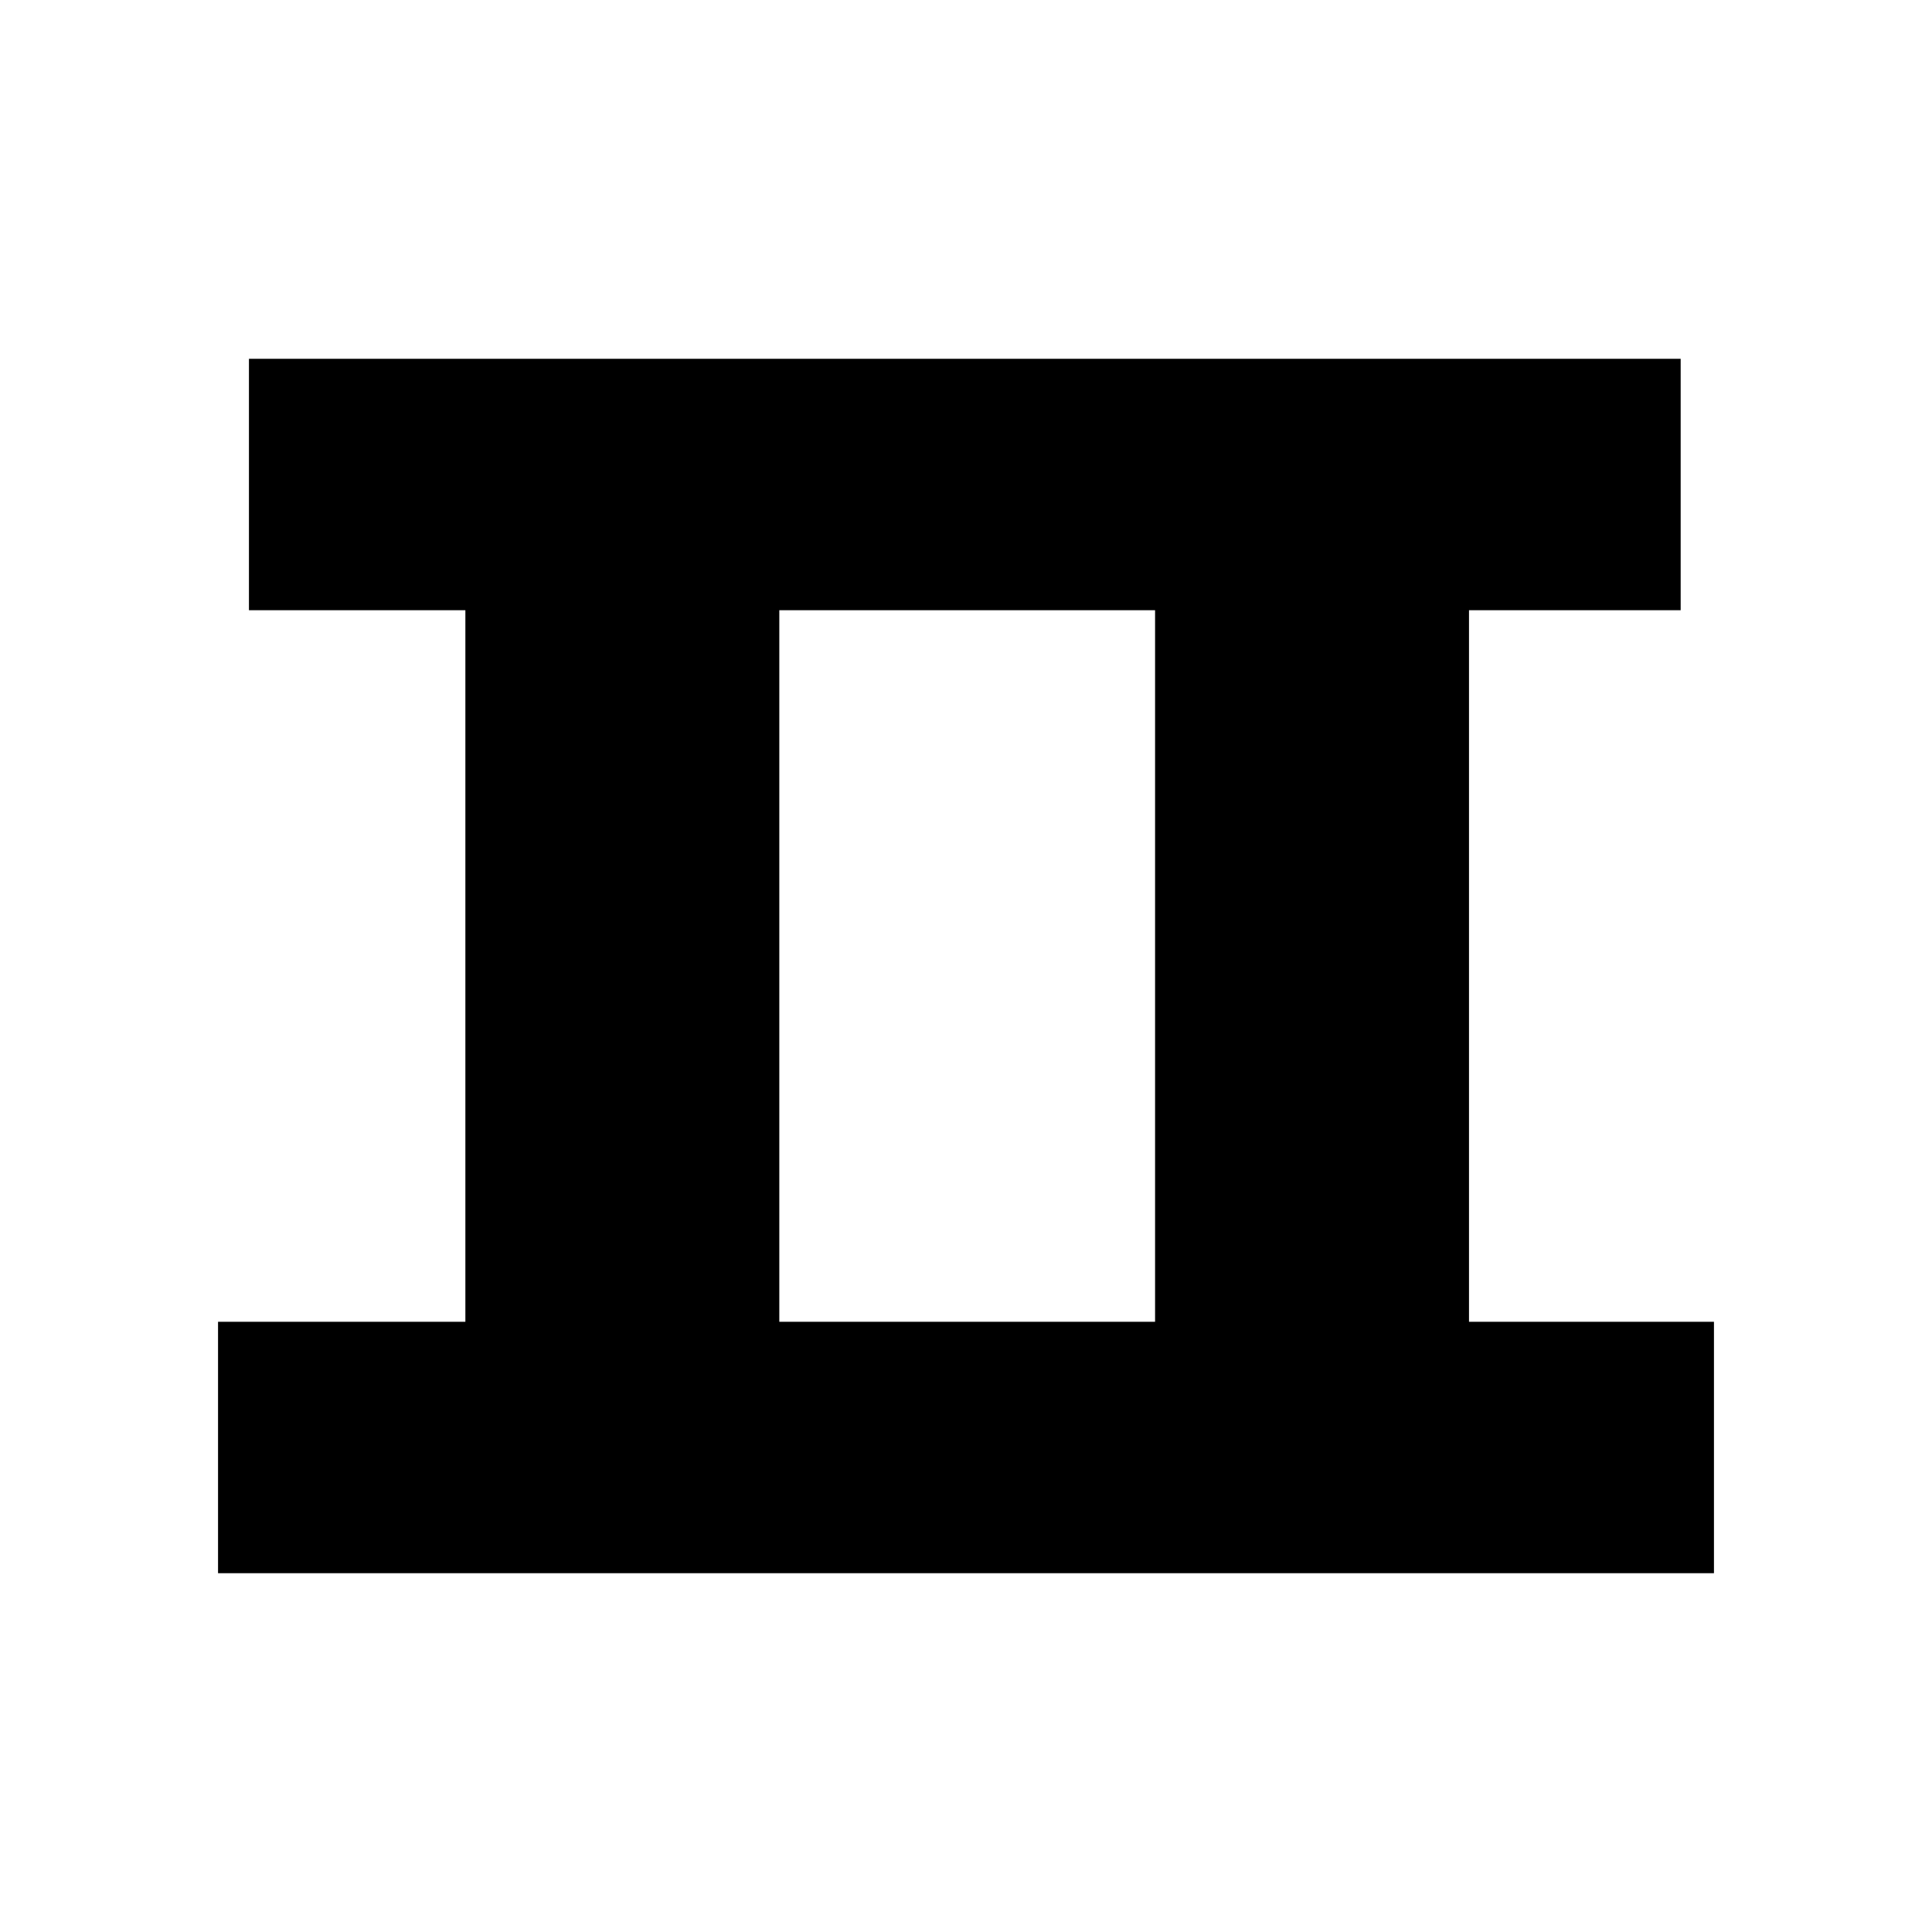
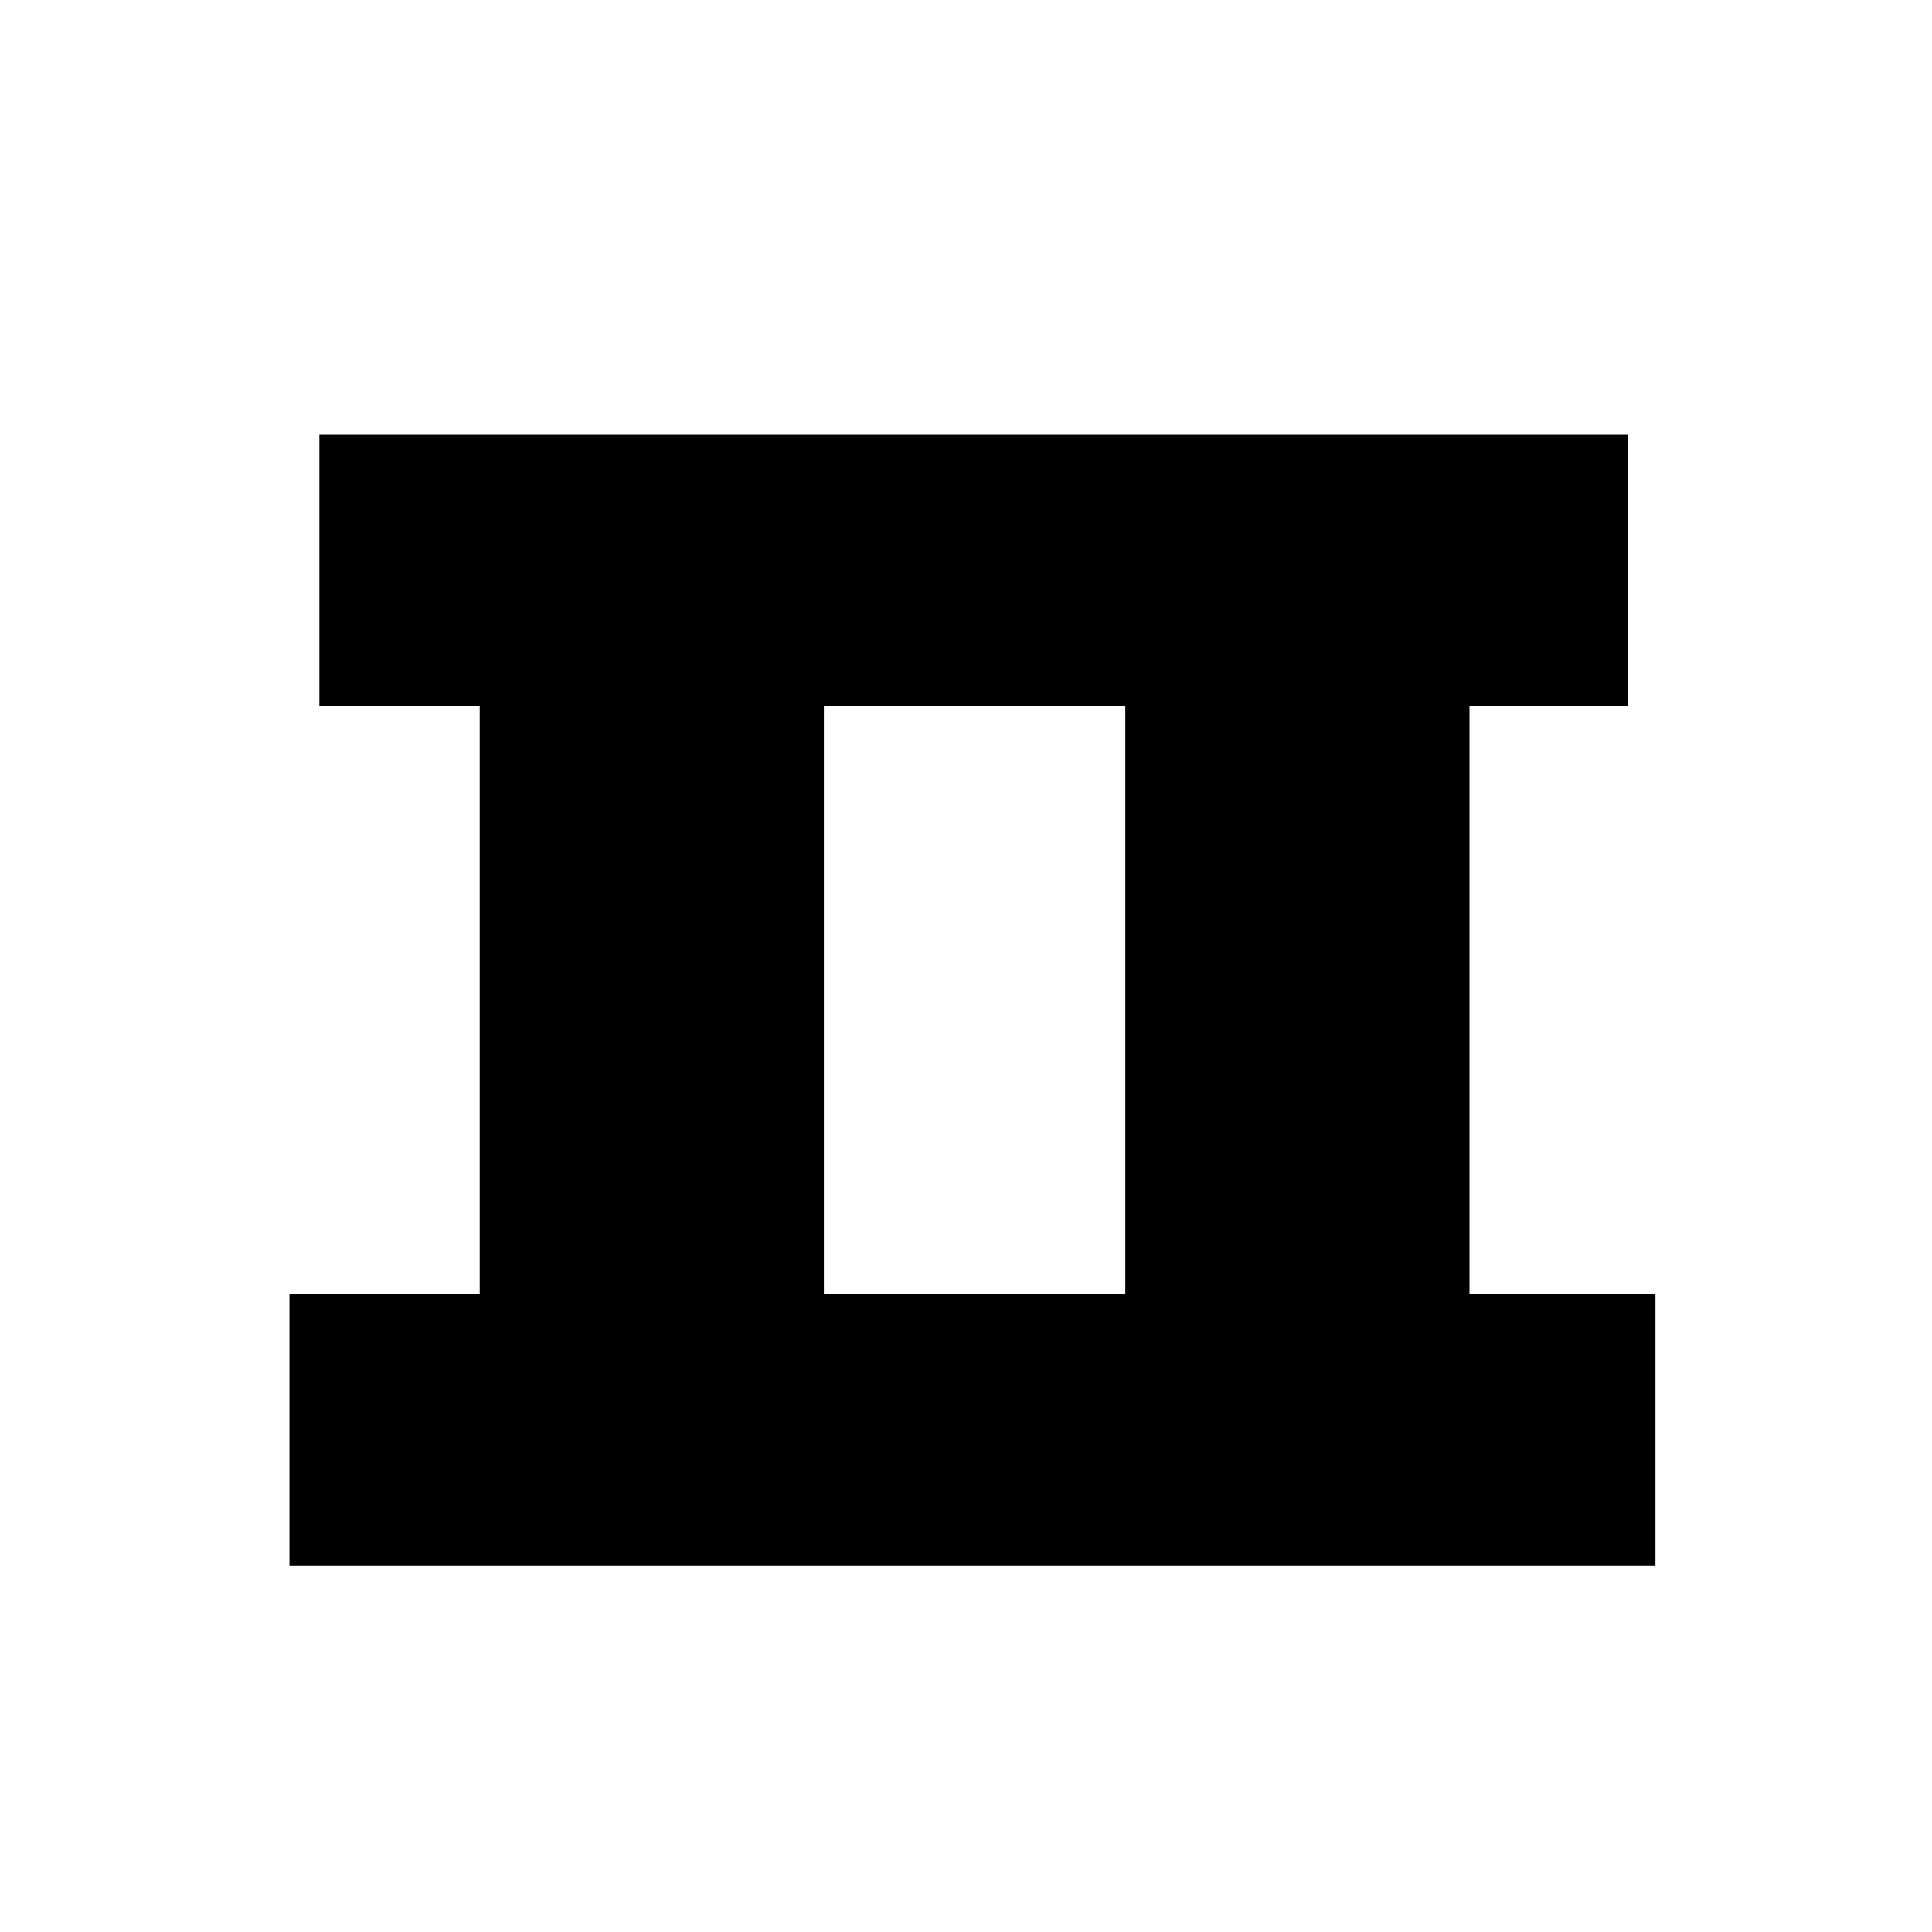
- <svg xmlns="http://www.w3.org/2000/svg" width="700" height="700" viewBox="0 0 700 700" fill="none">
-   <path d="M90.202 130H608.936V221.094H90.202V130ZM79 478.906H621V570H79V478.906ZM168.615 203.906H282.358V514.141H168.615V203.906ZM418.504 203.906H532.246V514.141H418.504V203.906Z" fill="black" />
+ <svg xmlns="http://www.w3.org/2000/svg" id="_레이어_1" data-name="레이어 1" viewBox="0 0 700 700">
+   <path d="m599.8,468.86v98.36H104.88v-98.36h68.93v-212.99h-58.09v-98.36h474.01v98.36h-57.31v212.99h67.38Zm-301.29,0h109.21v-212.99h-109.21v212.99Z" />
</svg>
